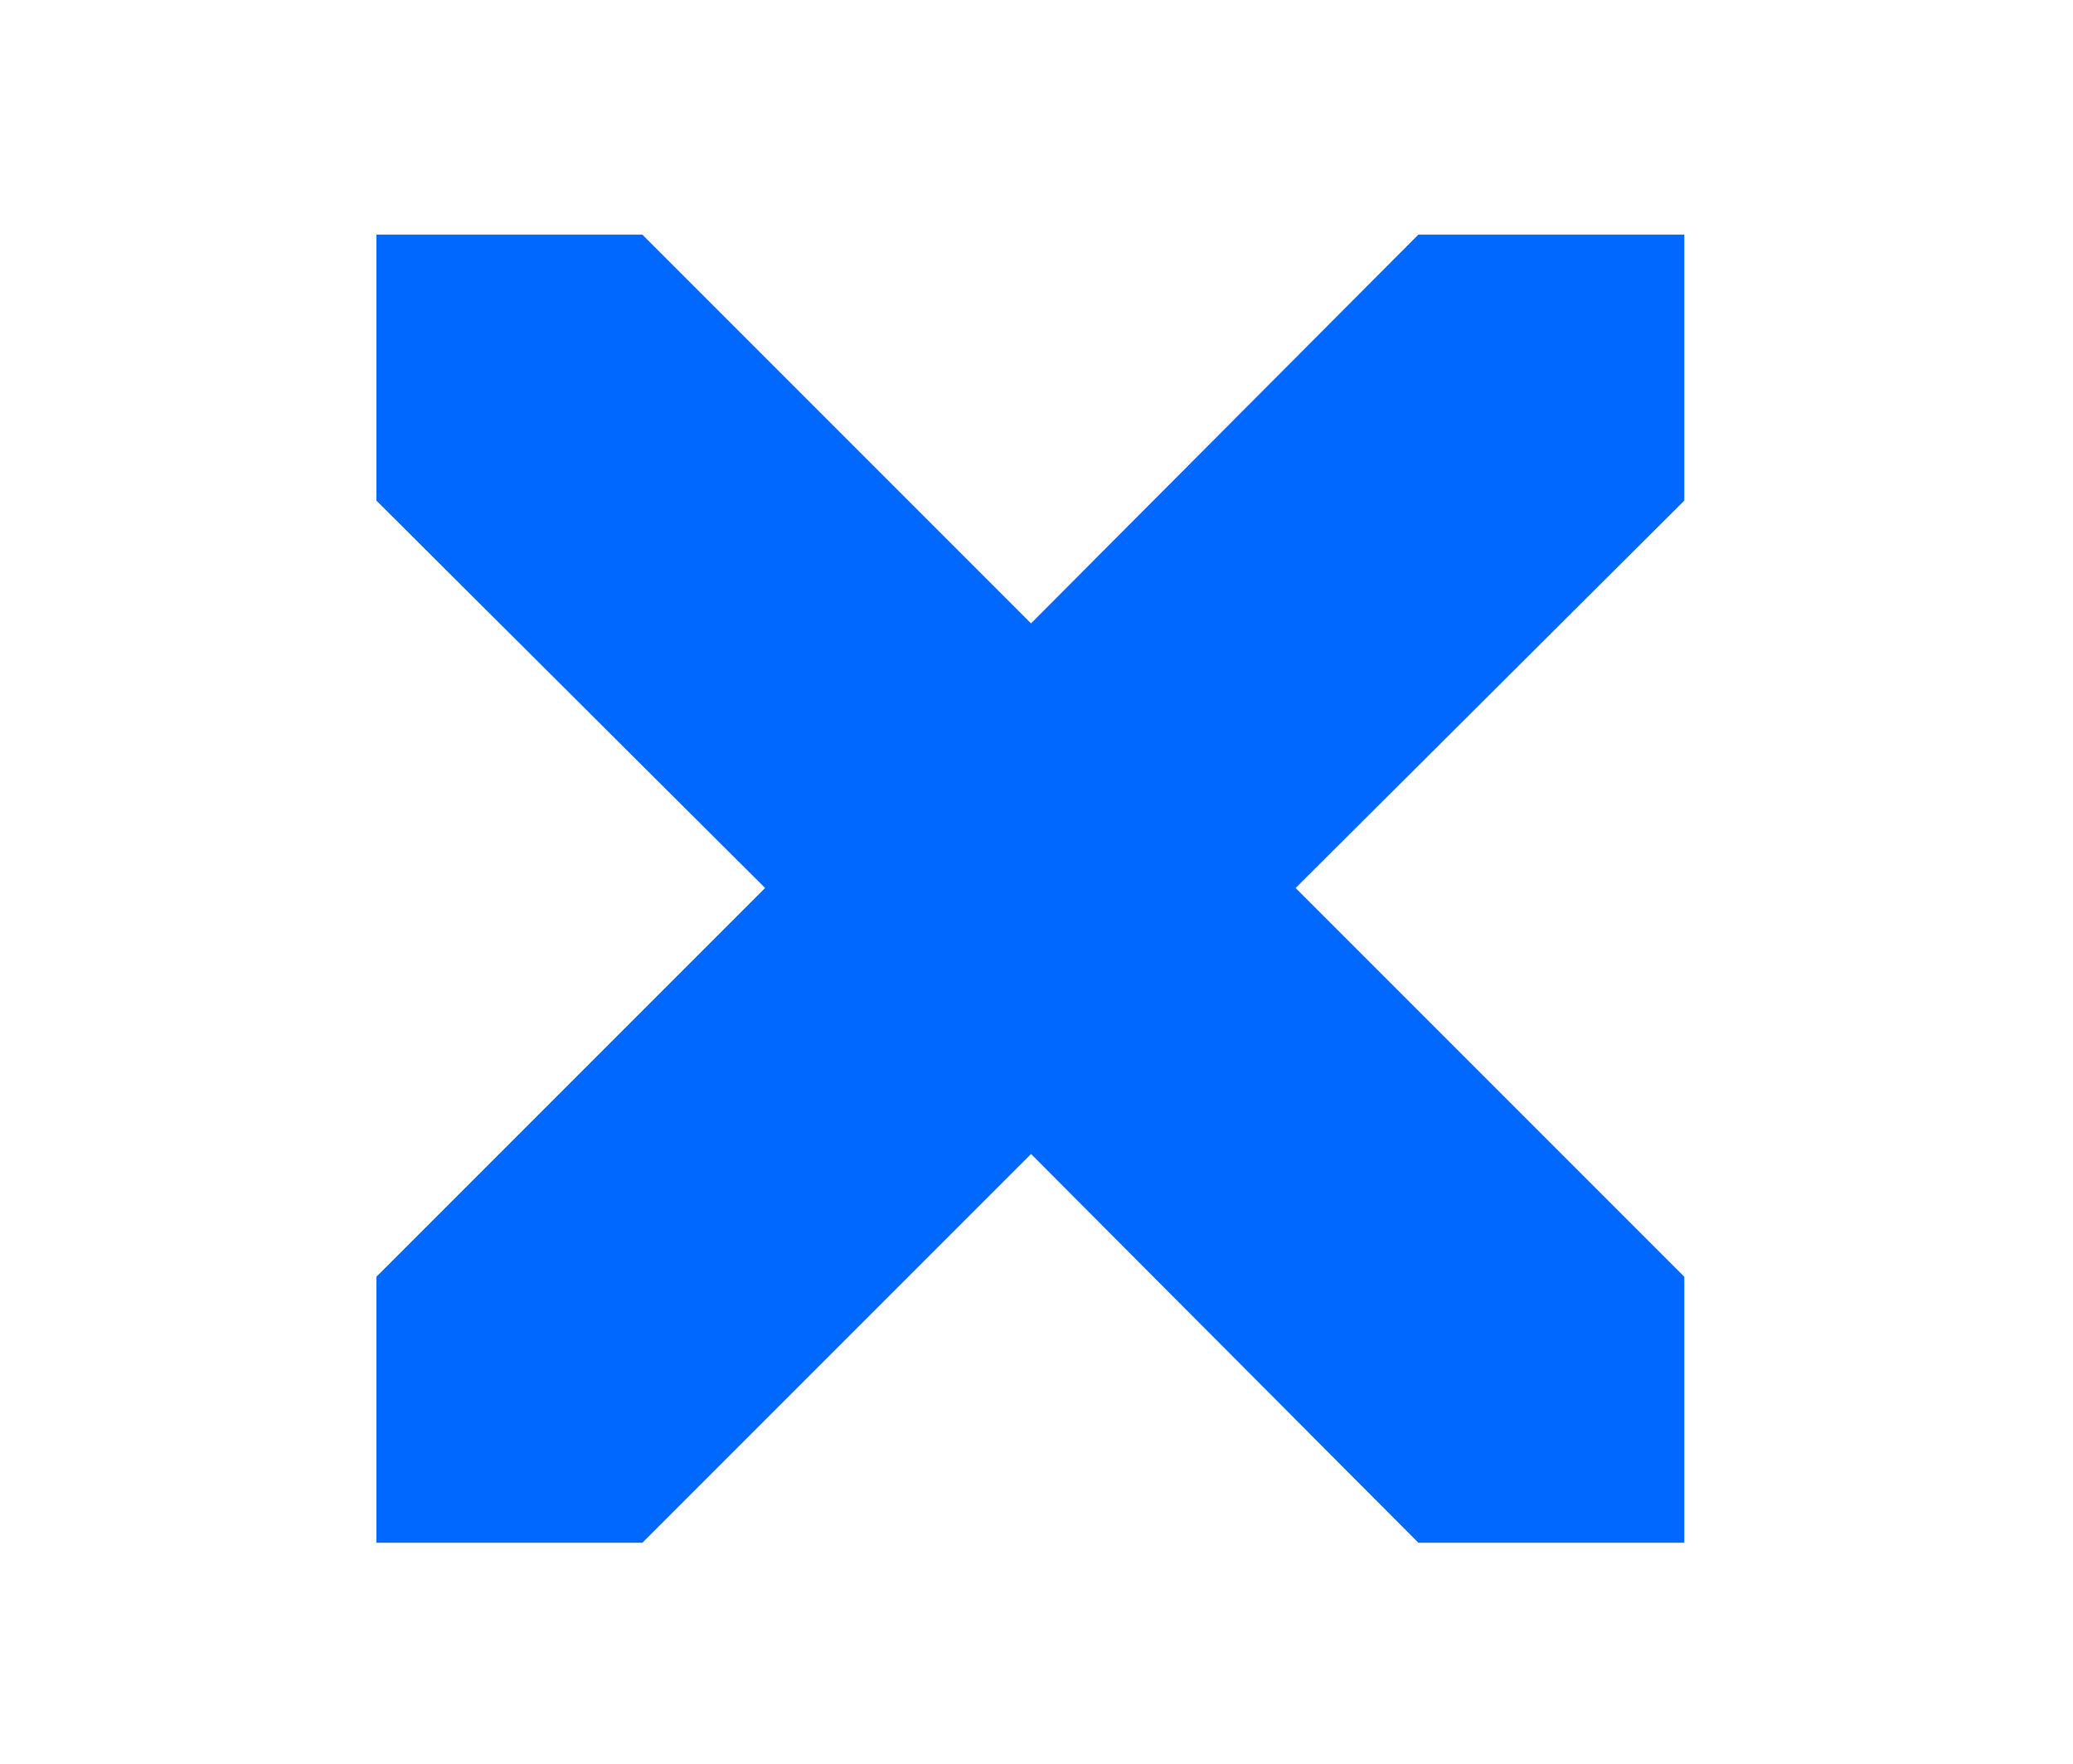
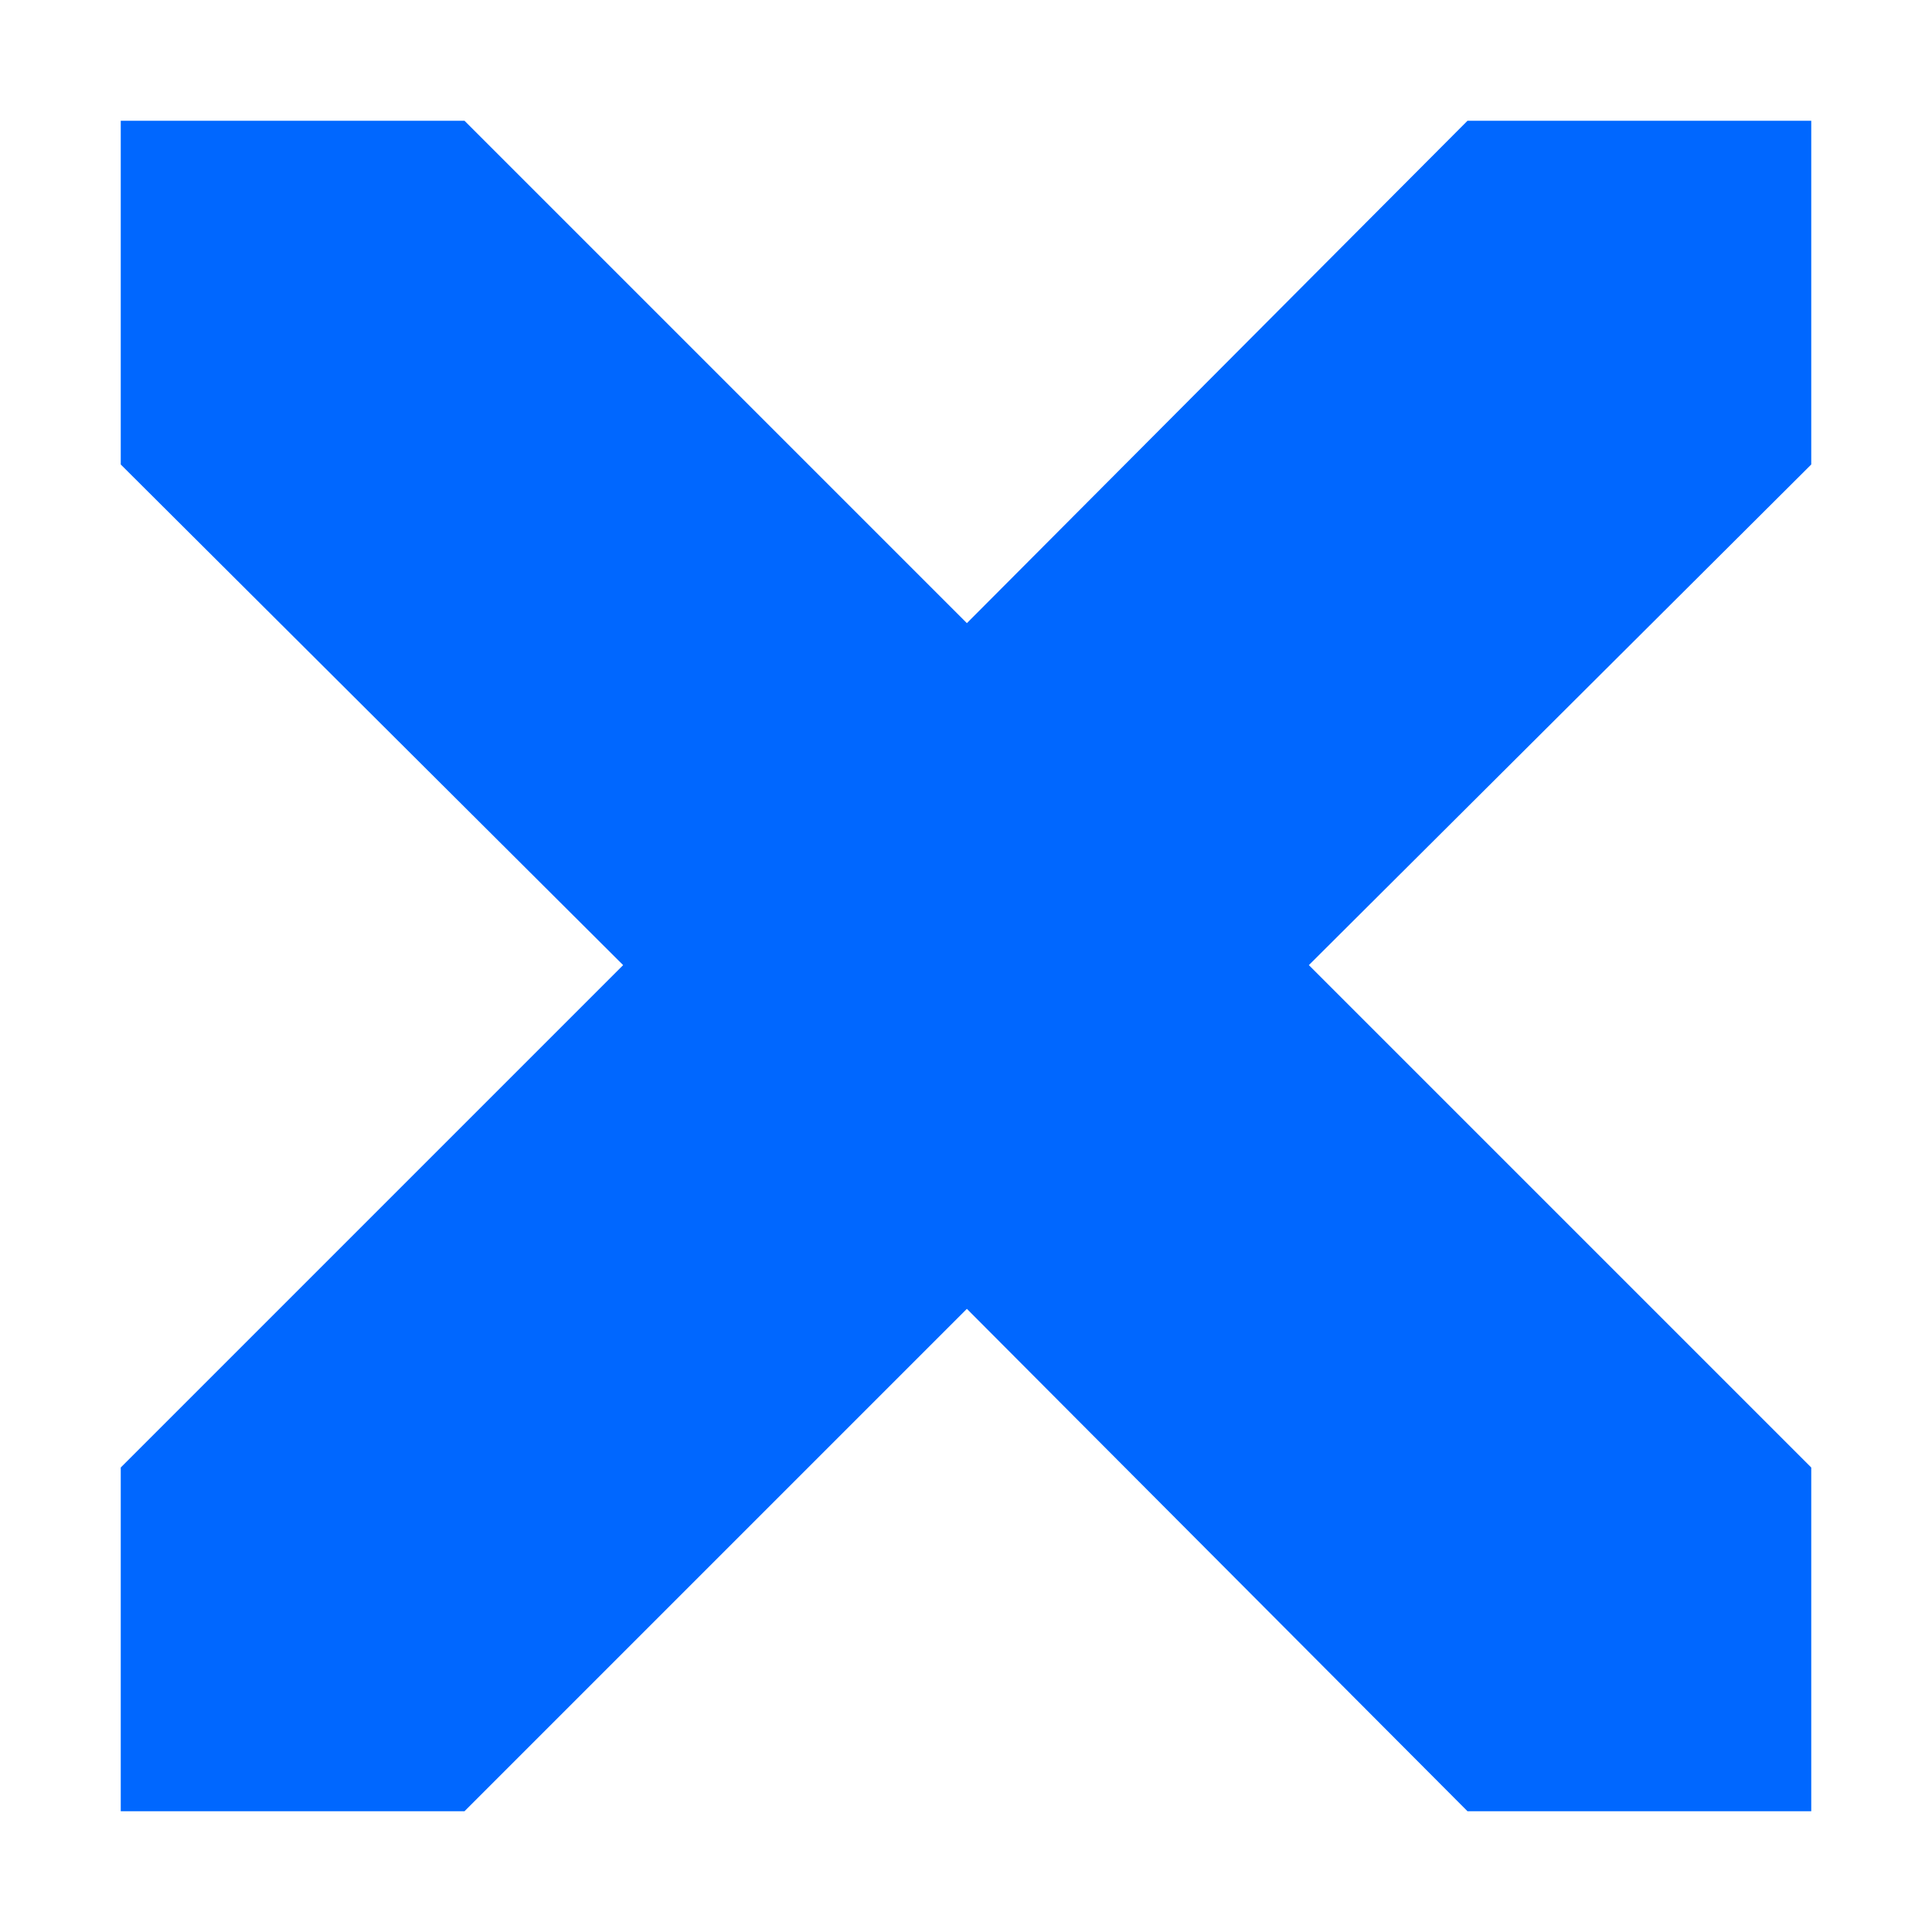
- <svg xmlns="http://www.w3.org/2000/svg" version="1.1" id="Calque_1" x="0px" y="0px" viewBox="0 0 152 129.3" style="enable-background:new 0 0 152 129.3;" xml:space="preserve">
-   <style type="text/css">
+ <svg xmlns="http://www.w3.org/2000/svg" version="1.1" id="Calque_1" x="0px" y="0px" viewBox="0 0 128 128" xml:space="preserve" width="128" height="128">
+   <defs id="defs9" />
+   <style type="text/css" id="style2">
	.st0{fill:#0067FF;}
</style>
-   <polygon class="st0" points="27.6,17.2 27.6,36.7 56.1,65.1 27.6,93.6 27.6,113.1 47.1,113.1 75.6,84.6 104,113.1 123.5,113.1   123.5,93.6 95,65.1 123.5,36.7 123.5,17.2 104,17.2 75.6,45.7 47.1,17.2 " />
+   <polygon class="st0" points="95,65.1 123.5,36.7 123.5,17.2 104,17.2 75.6,45.7 47.1,17.2 27.6,17.2 27.6,36.7 56.1,65.1 27.6,93.6 27.6,113.1 47.1,113.1 75.6,84.6 104,113.1 123.5,113.1 123.5,93.6 " id="polygon4" style="fill:#0067ff" transform="matrix(1.167883,0,0,1.167883,-24.23358,-12.08759)" />
</svg>
